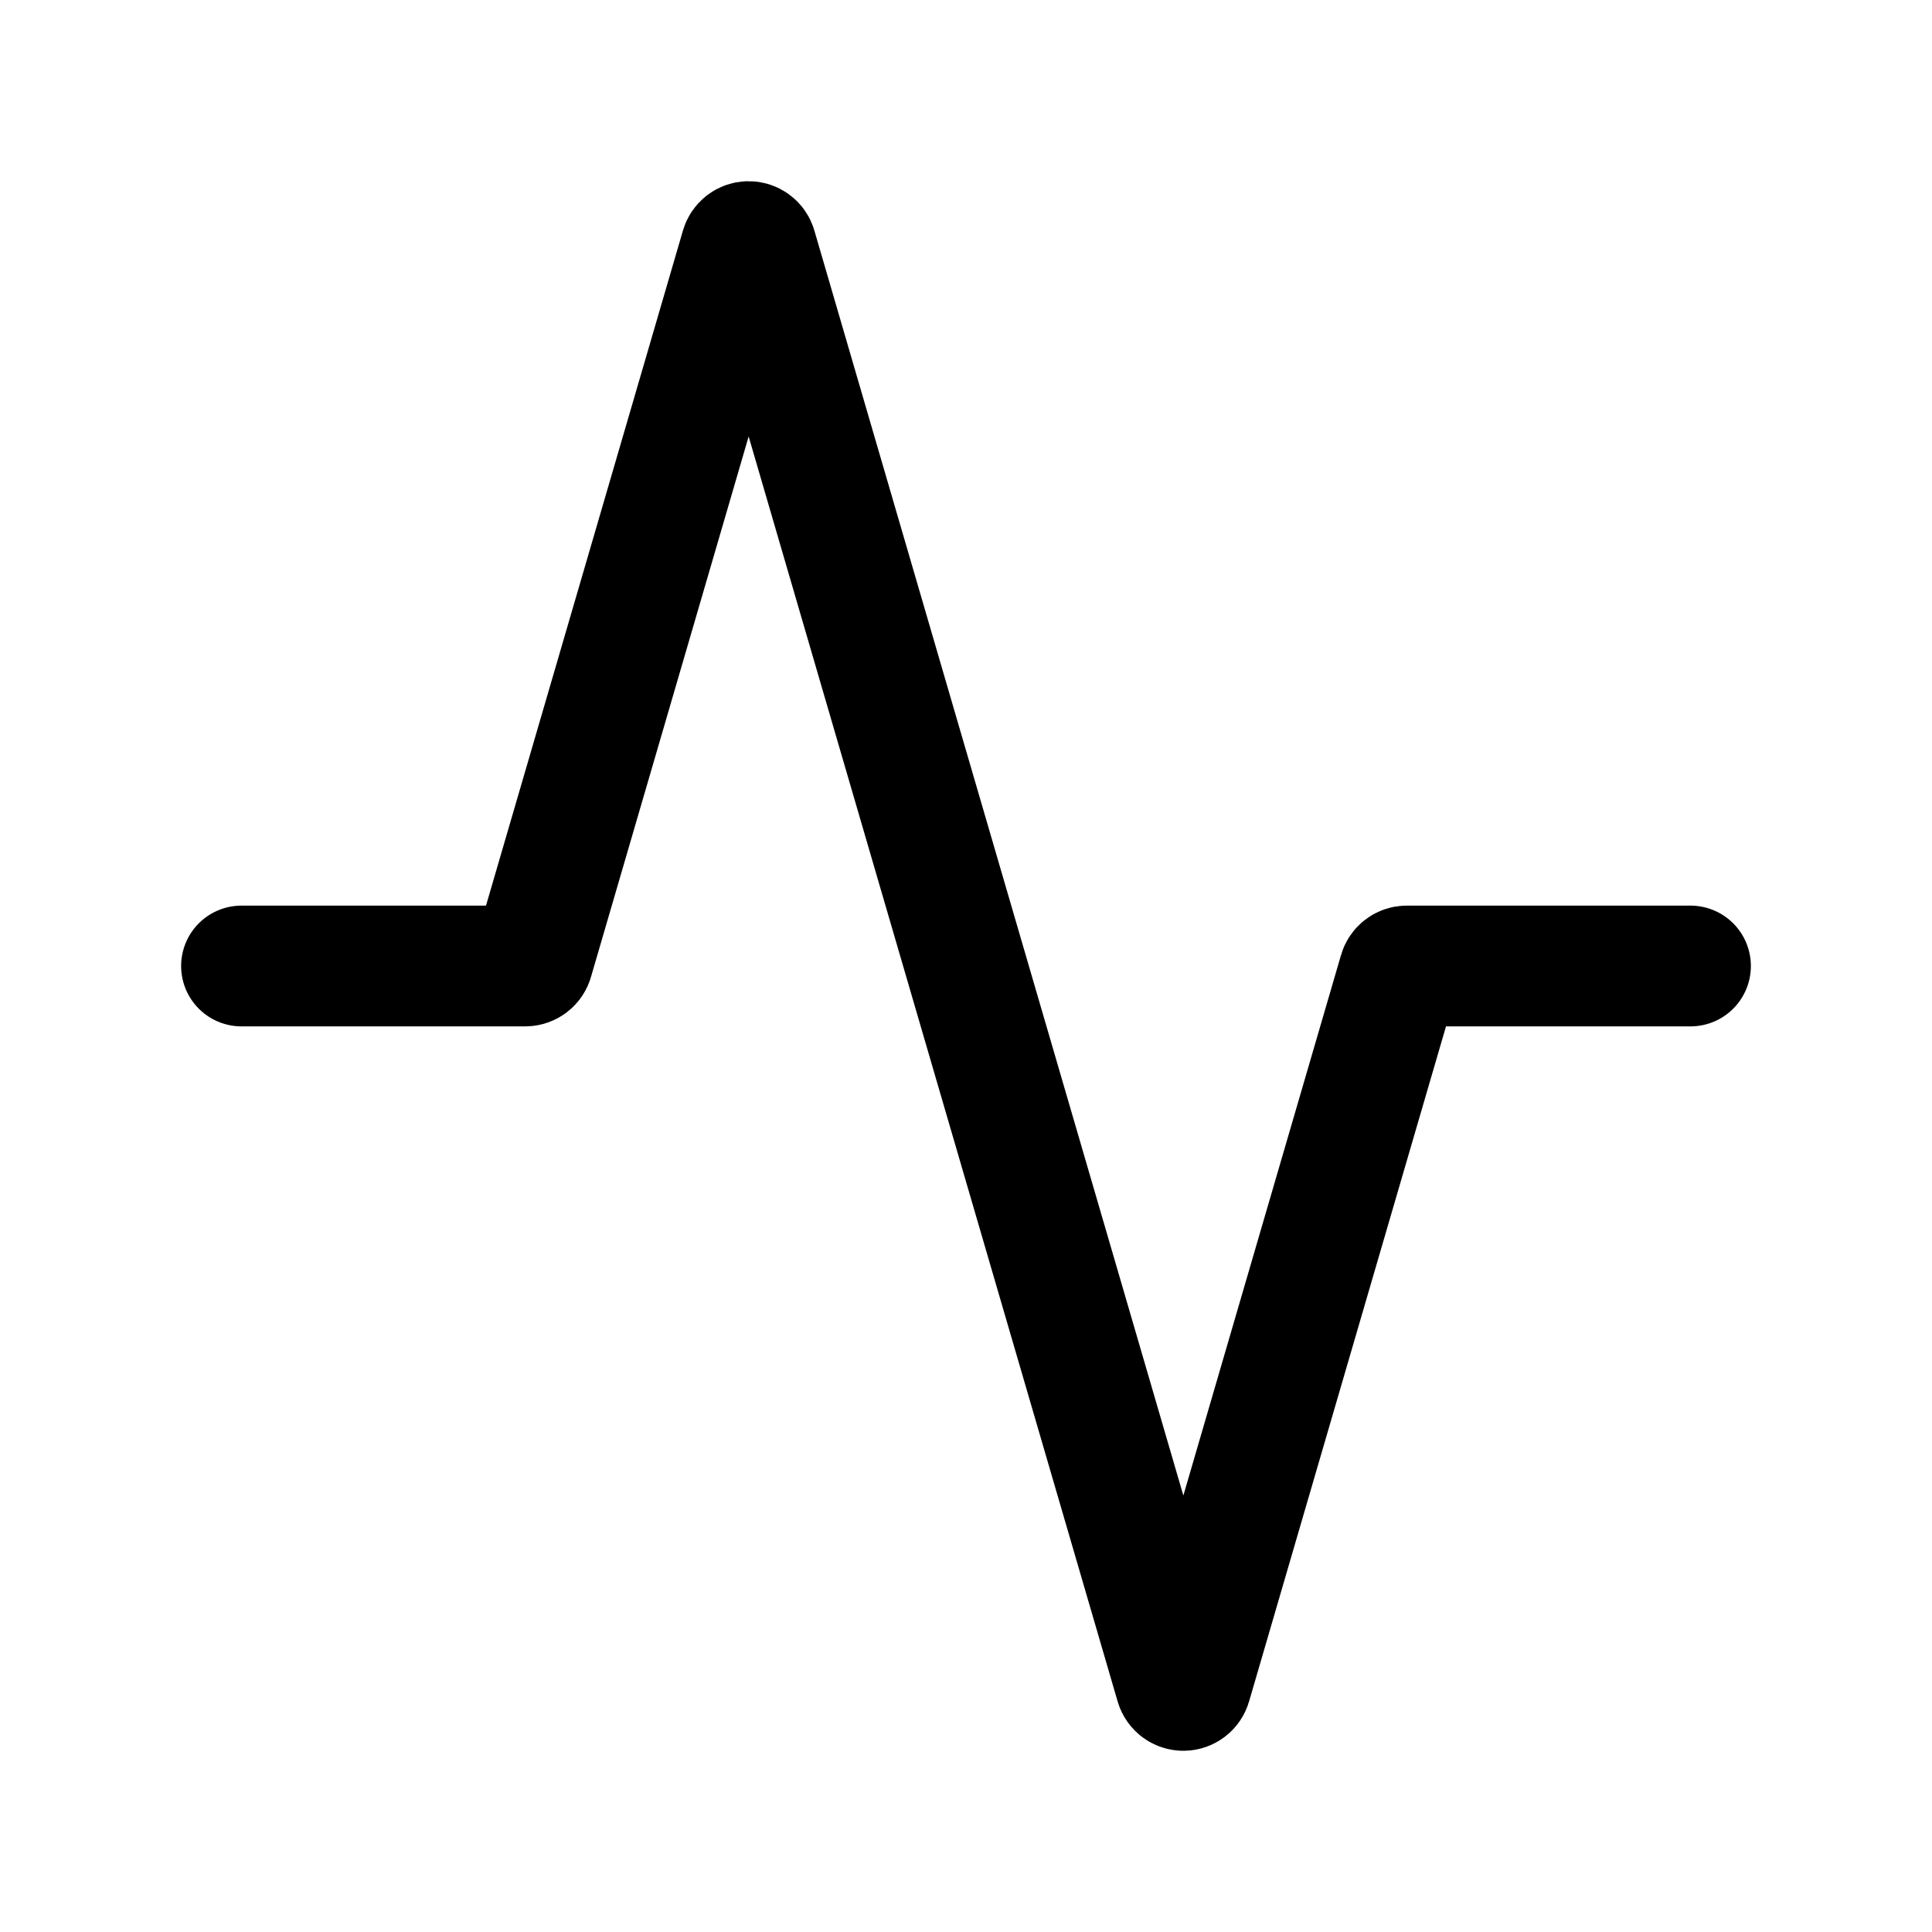
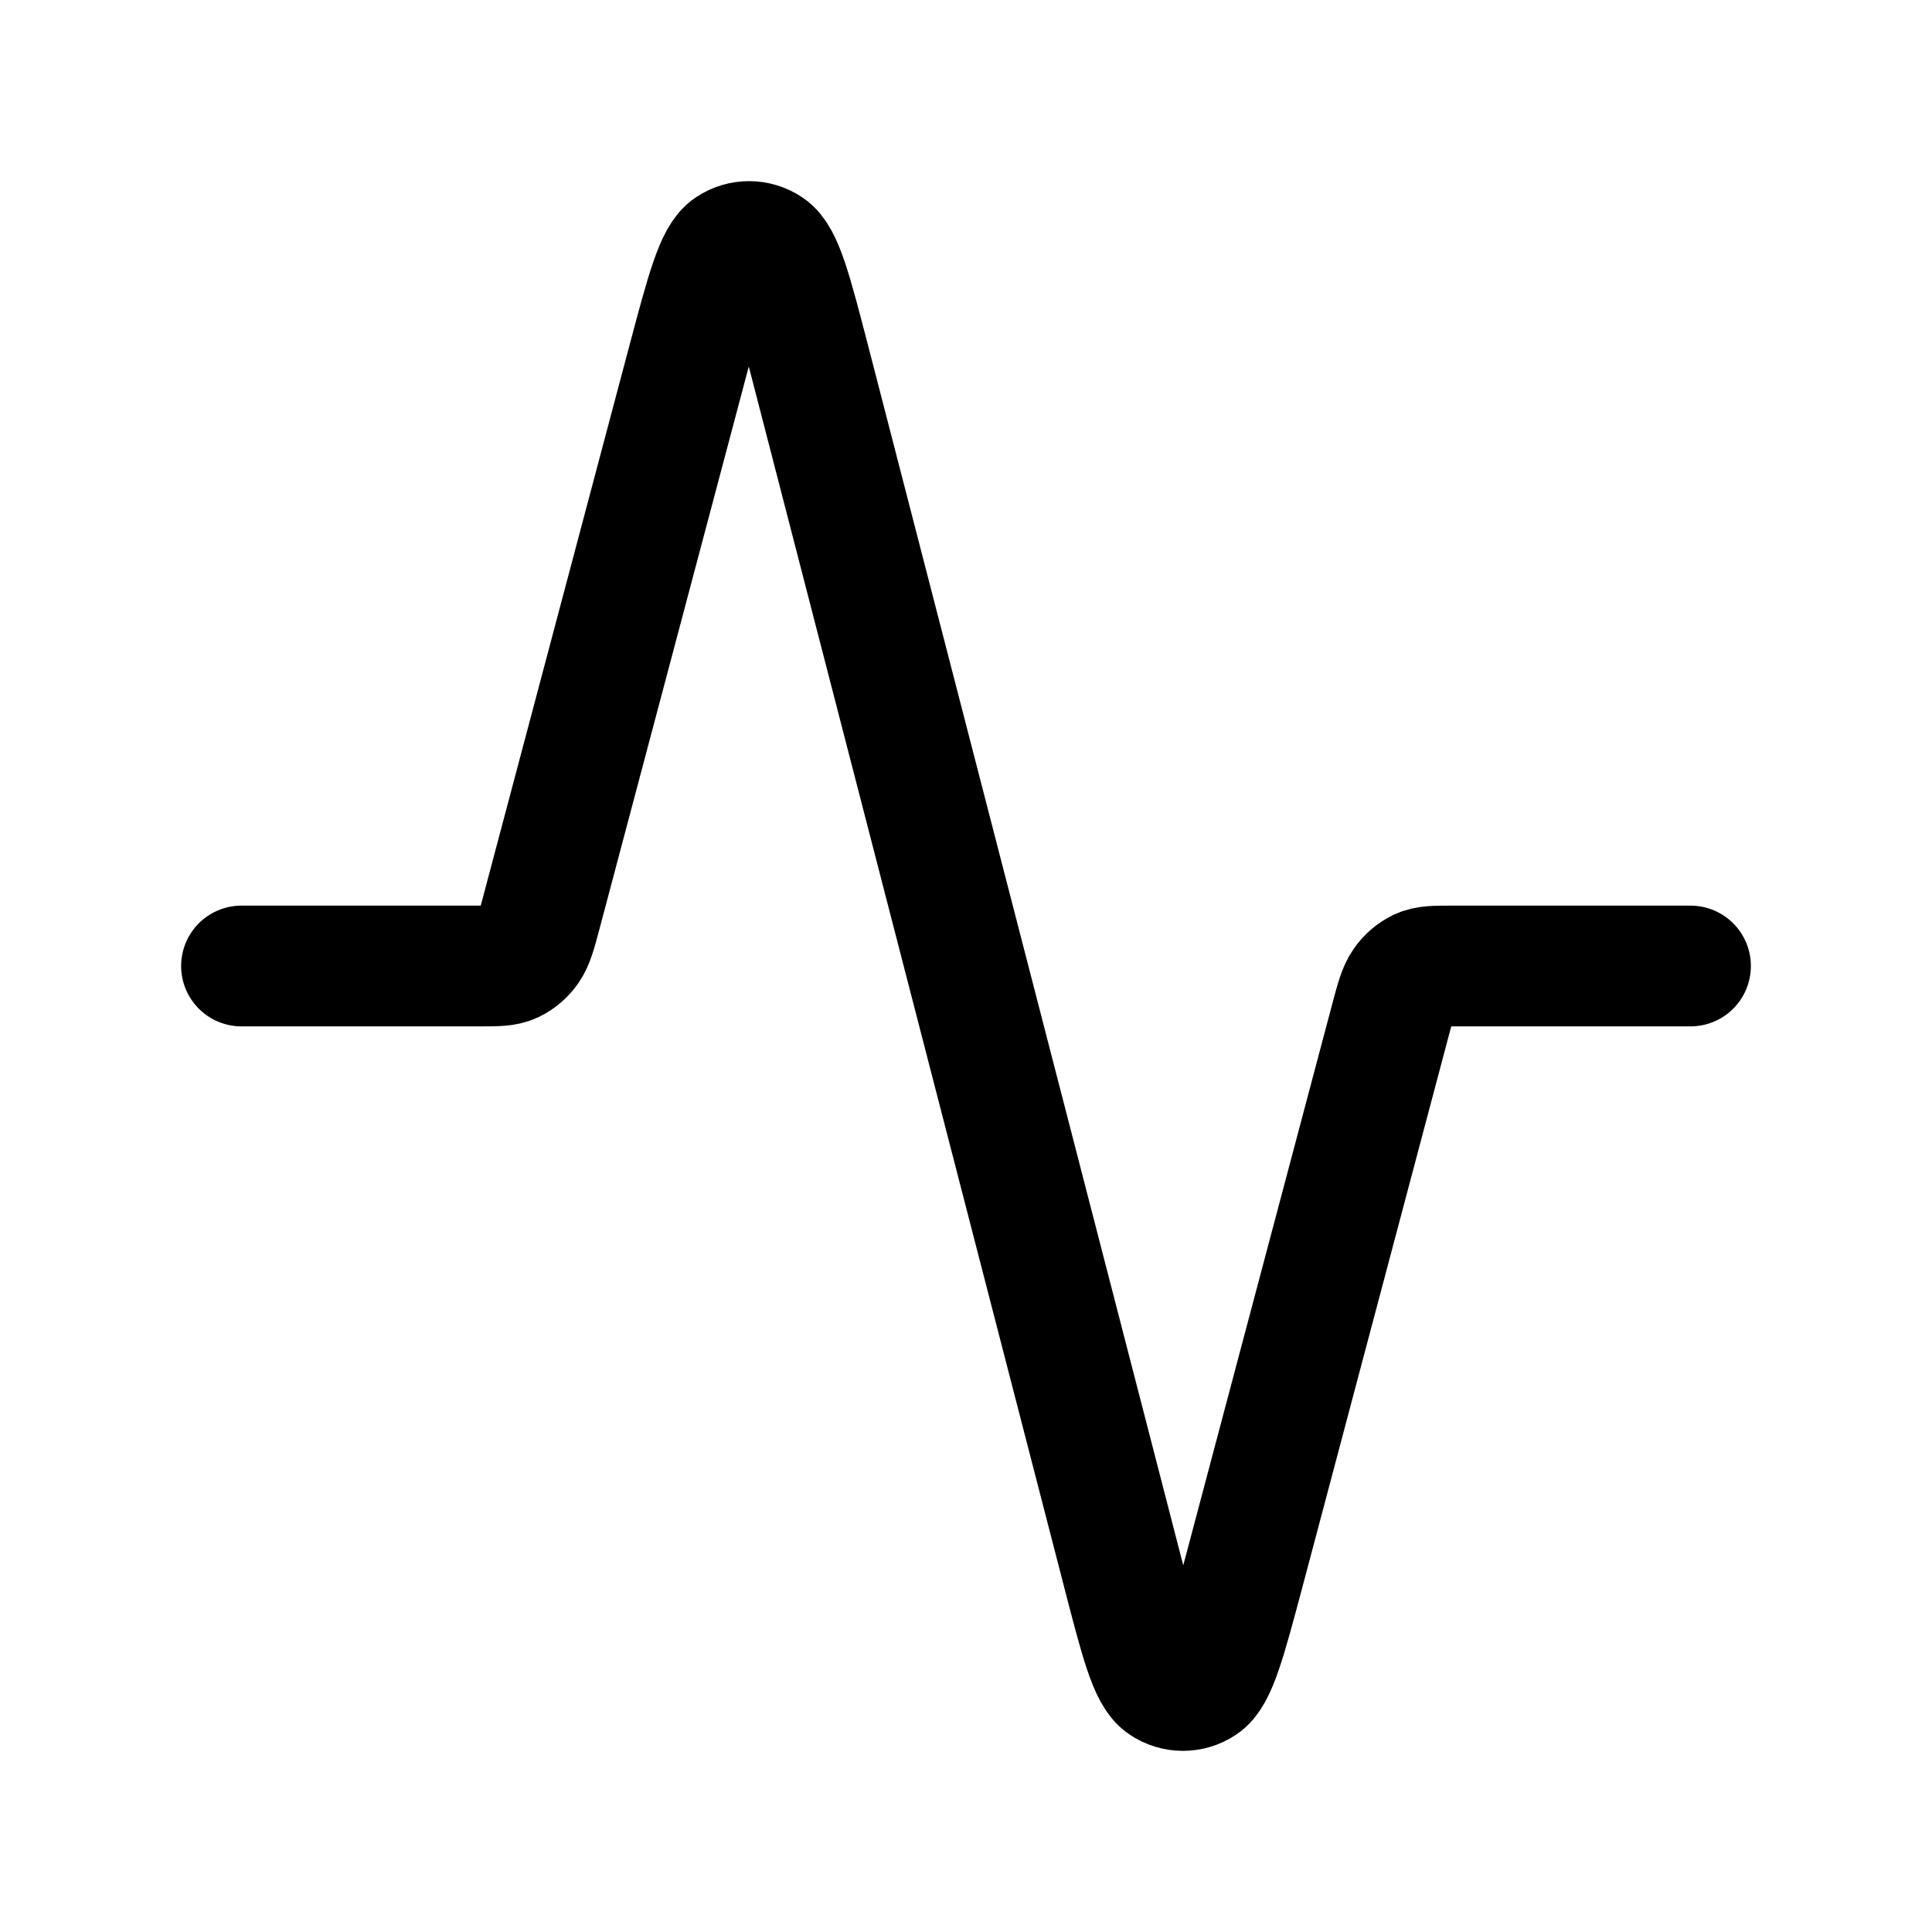
<svg xmlns="http://www.w3.org/2000/svg" width="24" height="24" fill="none" viewBox="0 0 24 24" stroke-width="1.5" stroke-linecap="round" stroke-linejoin="round" stroke="currentColor">
-   <path d="M21 12h-3.526a.1.1 0 0 0-.095.073l-2.583 8.854a.1.1 0 0 1-.192 0L9.396 3.073a.1.1 0 0 0-.192 0l-2.583 8.854a.1.1 0 0 1-.095.073H3" />
+   <path d="M21 12h-2.962c-.21 0-.316 0-.405.042a.51.51 0 0 0-.201.173c-.061.088-.092.205-.155.44l-1.817 6.846c-.233.875-.349 1.313-.524 1.426a.435.435 0 0 1-.485-.002c-.175-.115-.288-.554-.514-1.43l-3.873-14.99c-.227-.876-.34-1.315-.515-1.43a.435.435 0 0 0-.485-.002c-.175.113-.291.55-.524 1.426l-1.817 6.845c-.063.236-.094.353-.154.44a.51.51 0 0 1-.202.174C6.278 12 6.173 12 5.962 12H3" />
</svg>
